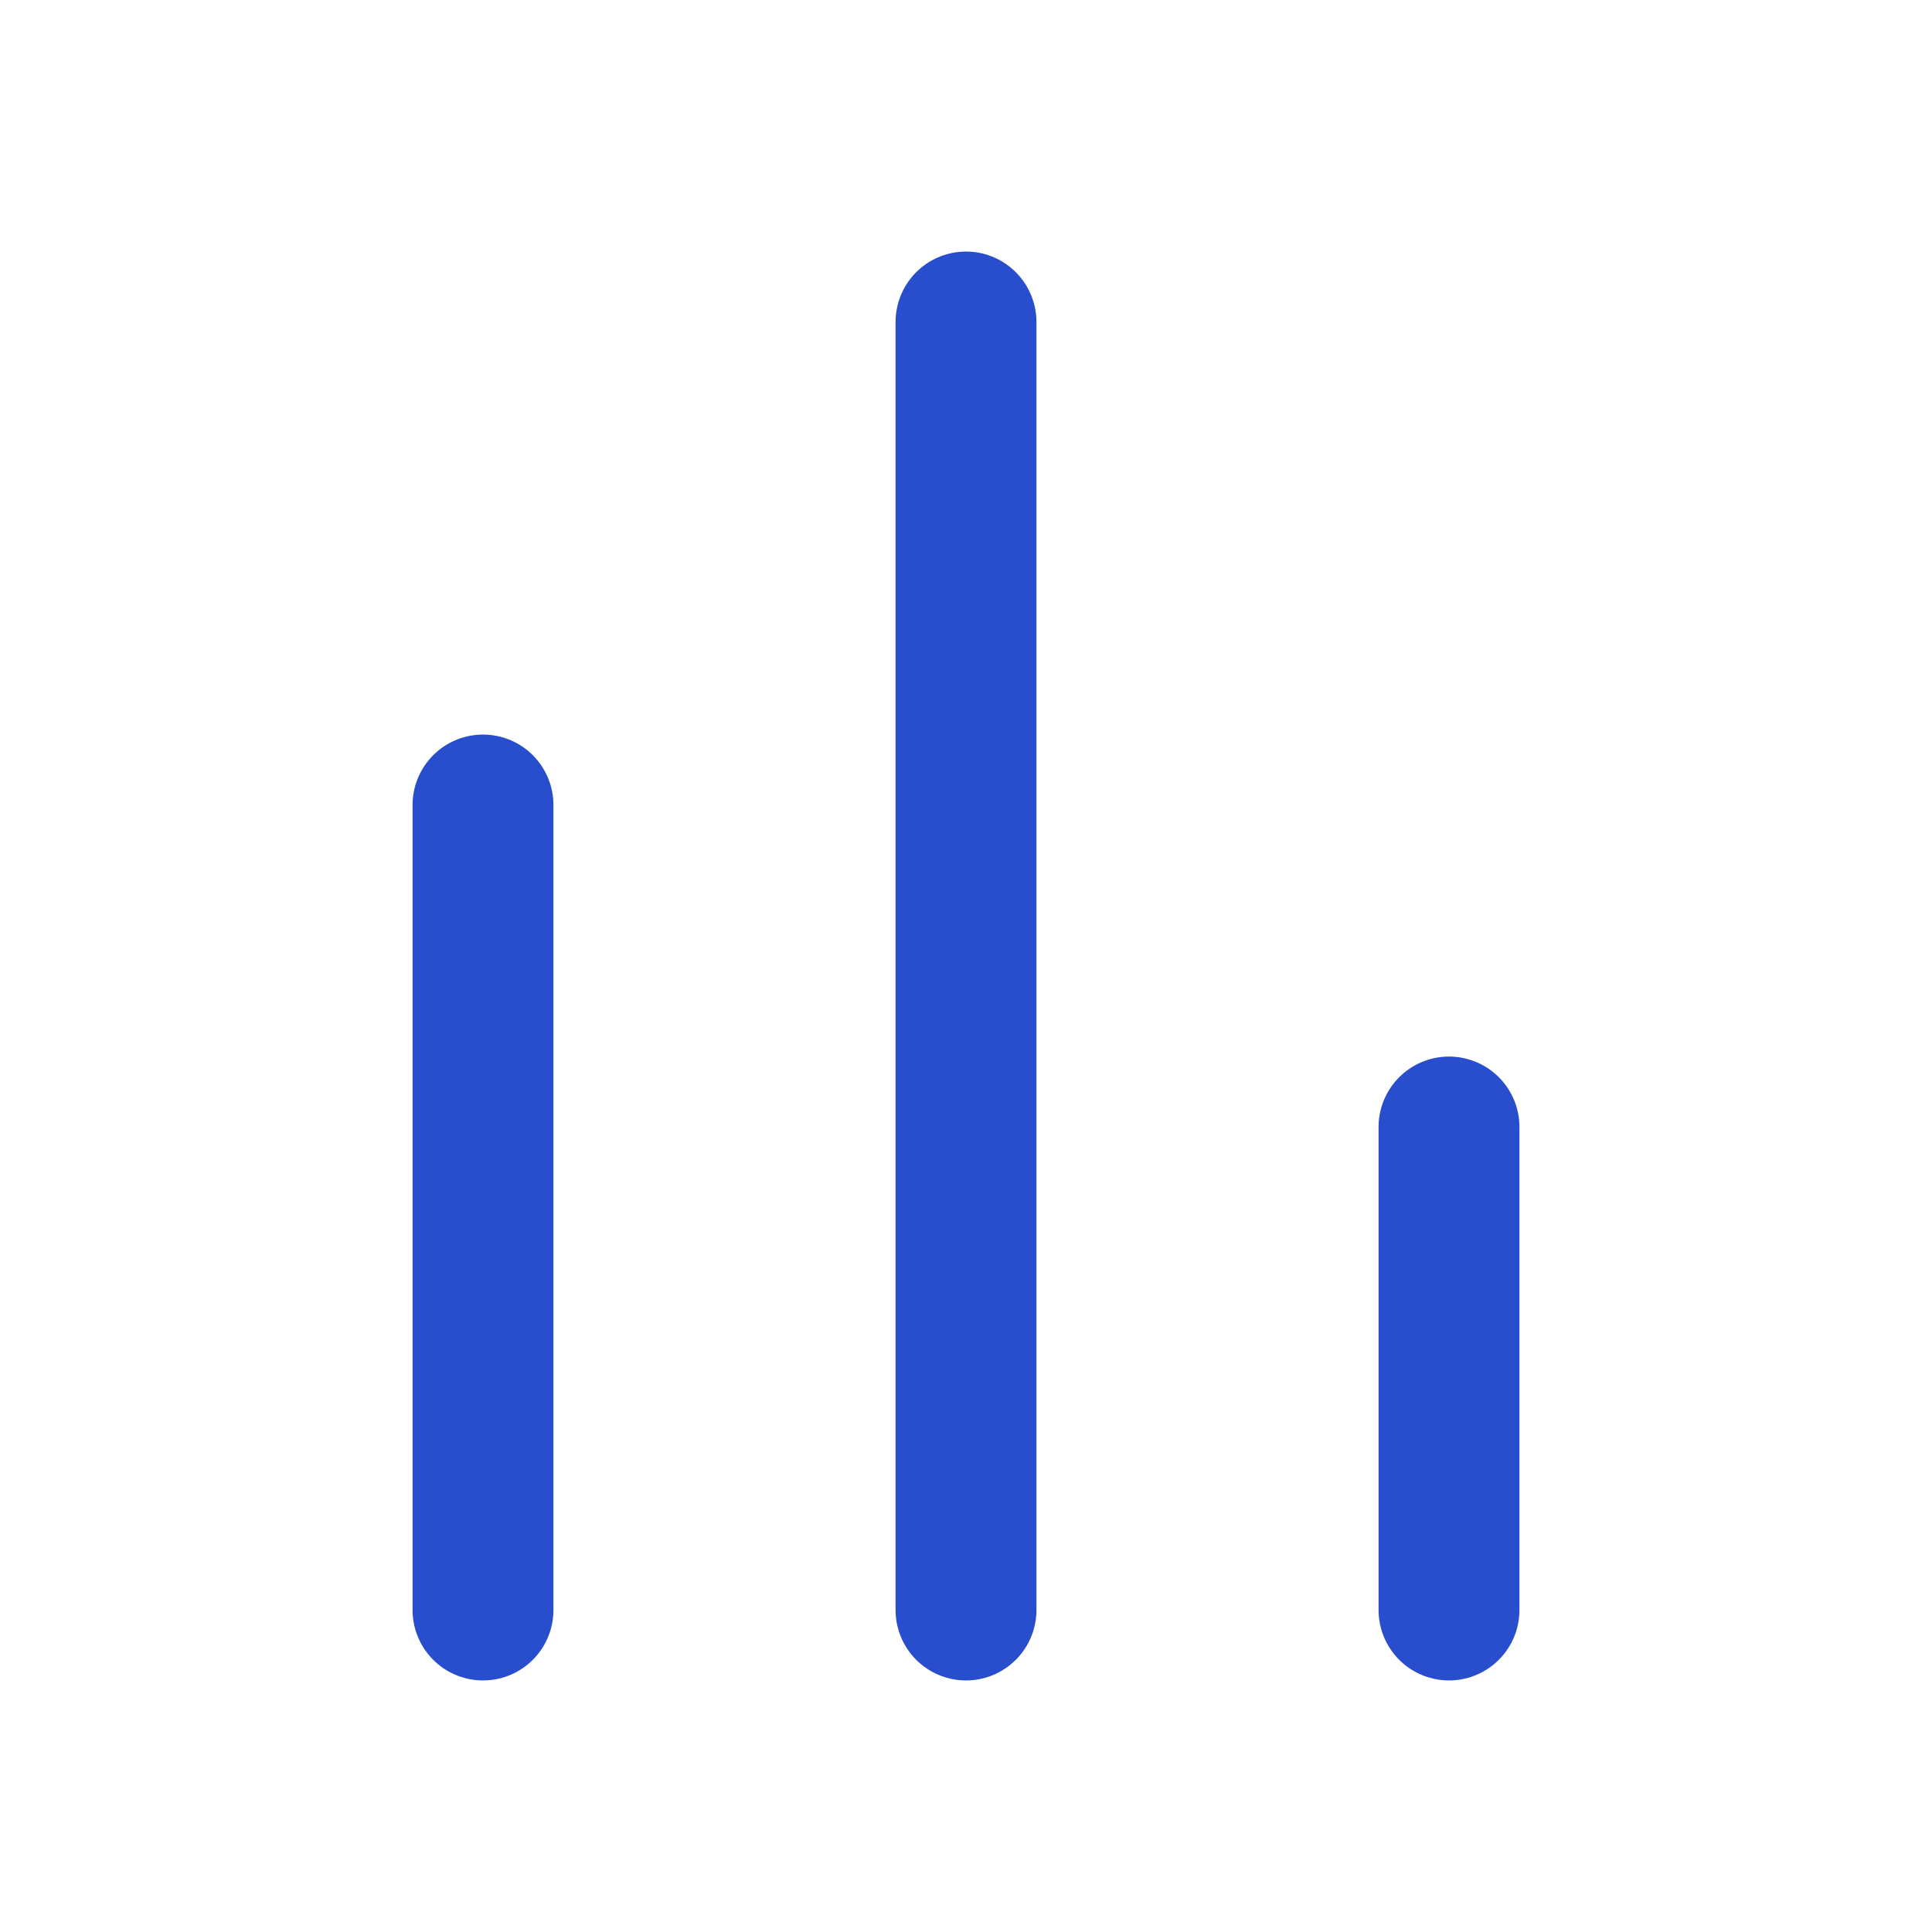
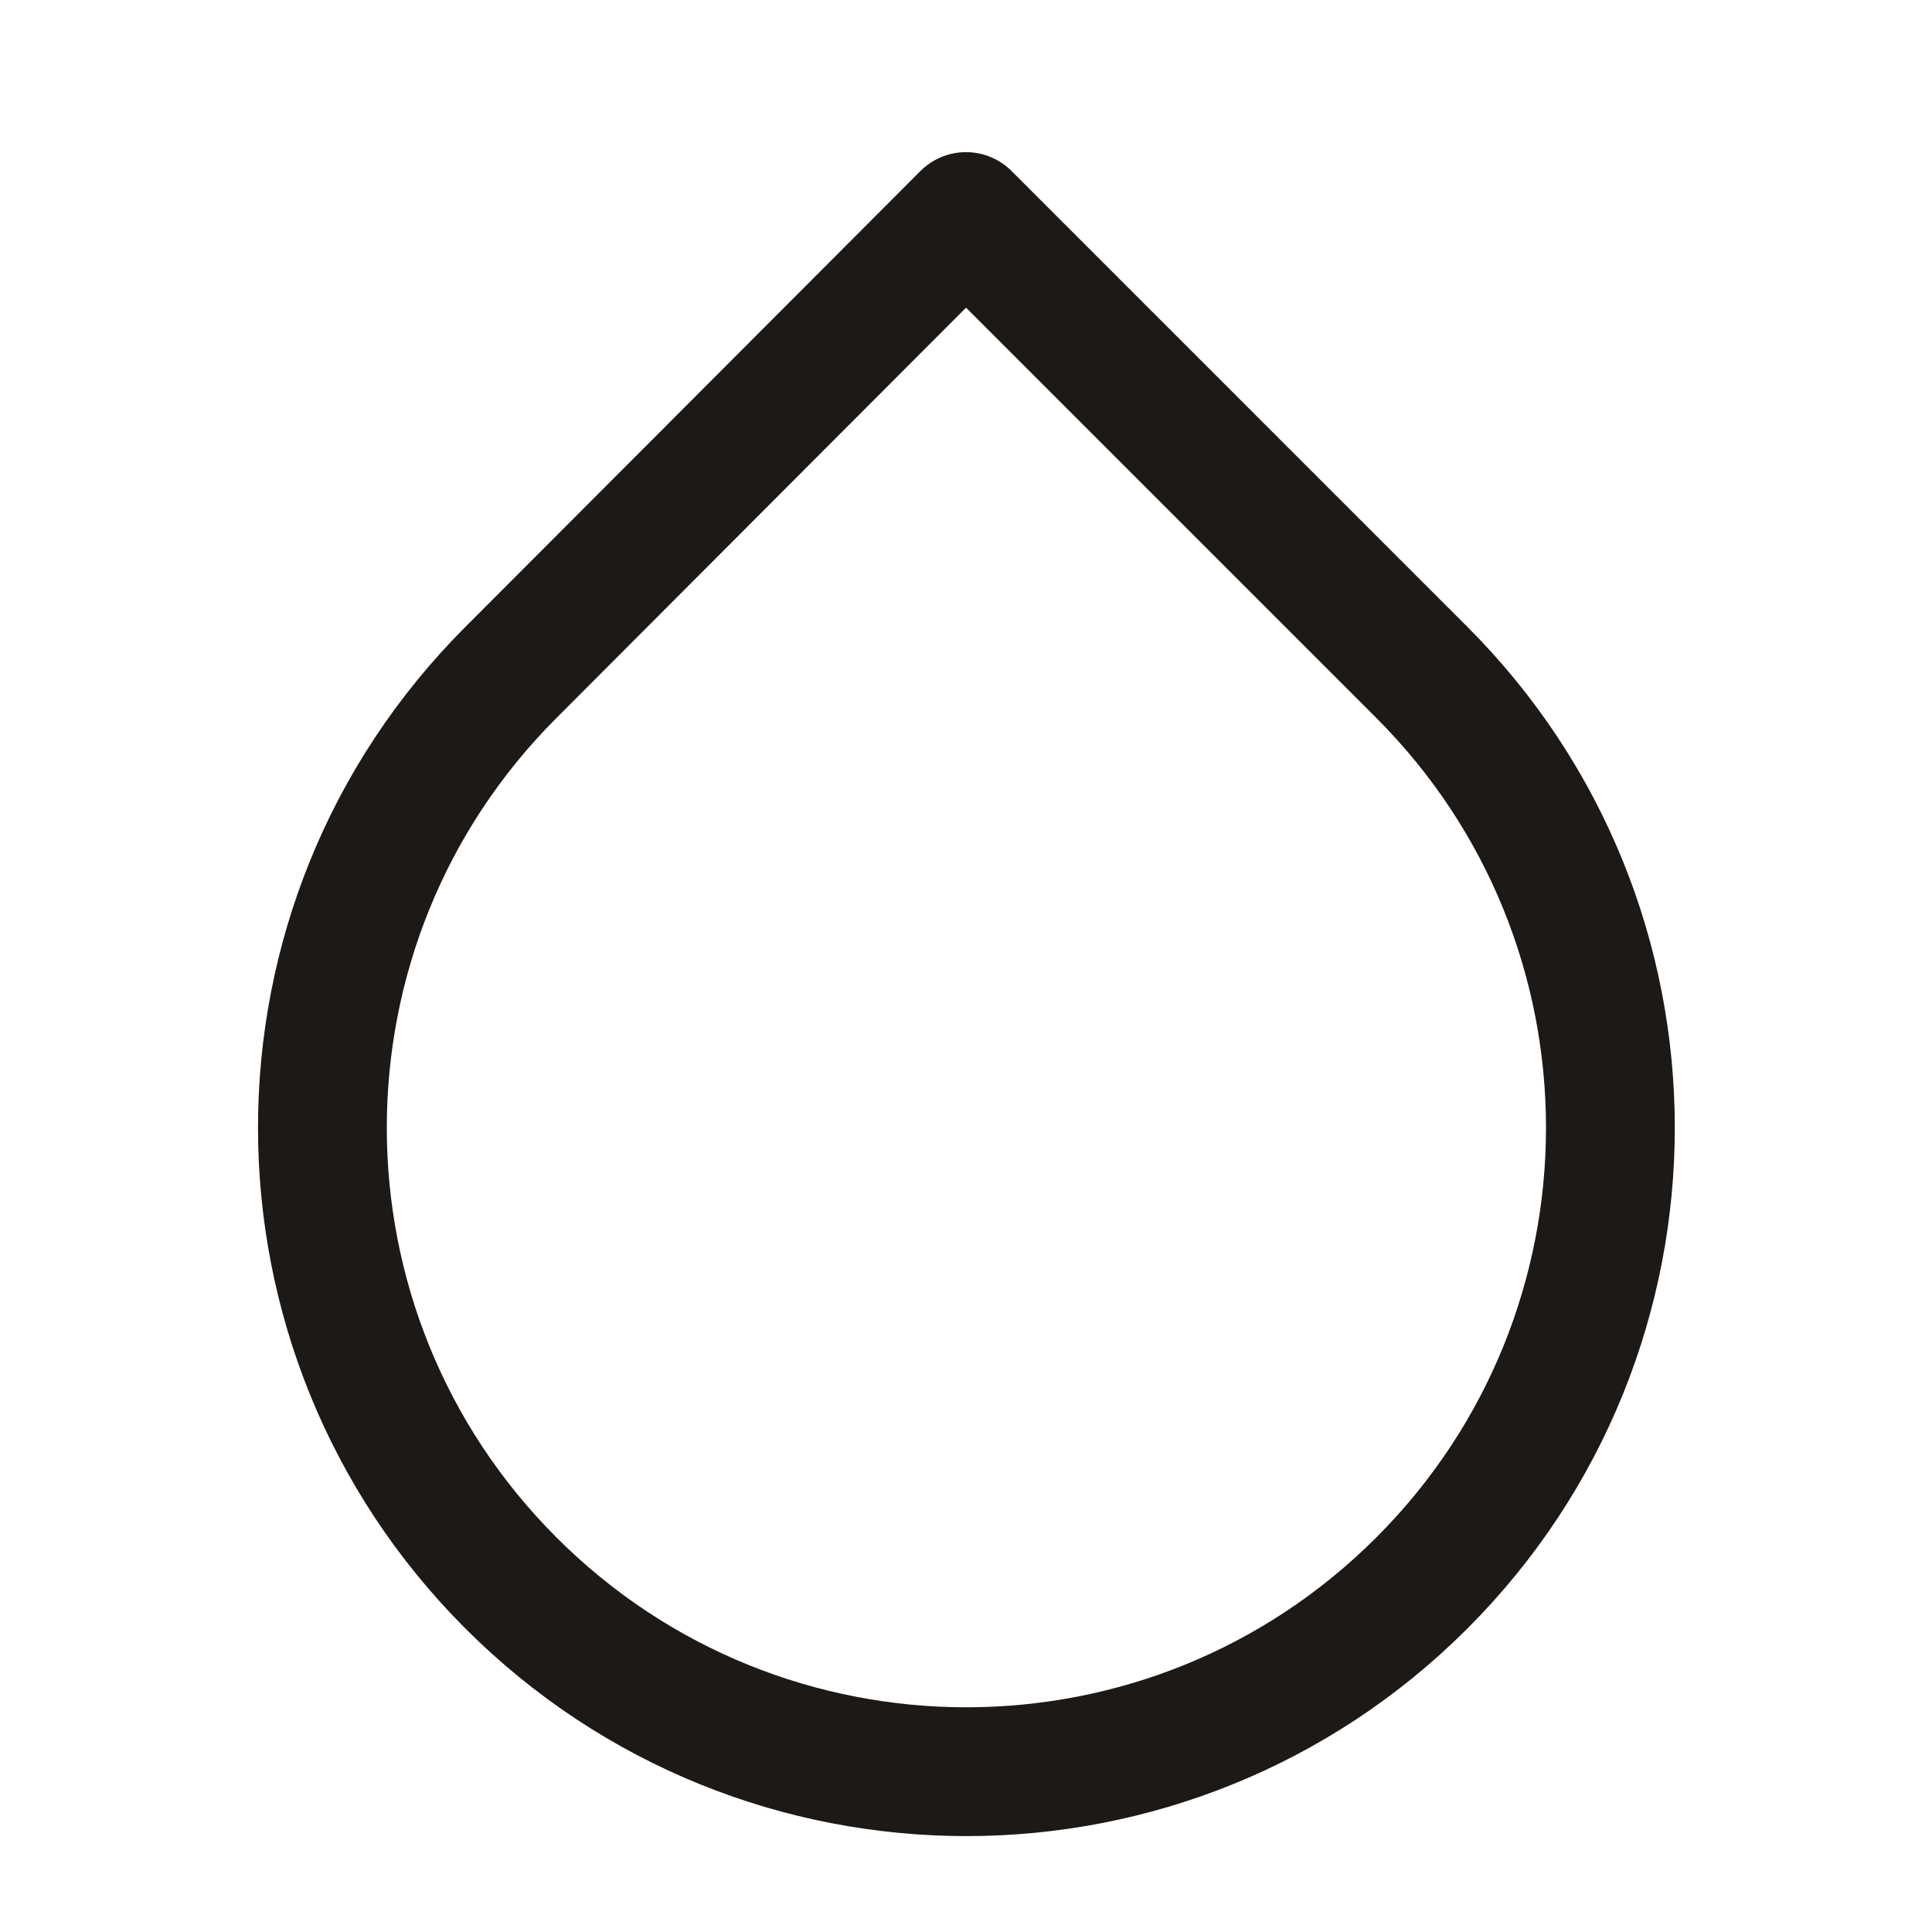
- <svg xmlns="http://www.w3.org/2000/svg" width="24" height="24" viewBox="0 0 24 24" fill="none" stroke="#284dcd" stroke-width="1.75" stroke-linecap="round" stroke-linejoin="round">
-   <path d="M6 20V10" />
-   <path d="M12 20V4" />
-   <path d="M18 20v-6" />
+ <svg xmlns="http://www.w3.org/2000/svg" width="24" height="24" viewBox="0 0 24 24" fill="none" stroke="#1c1917" stroke-width="1.6" stroke-linecap="round" stroke-linejoin="round">
+   <path d="M12 2.69l5.66 5.66a8 8 0 1 1-11.31 0z" />
</svg>
